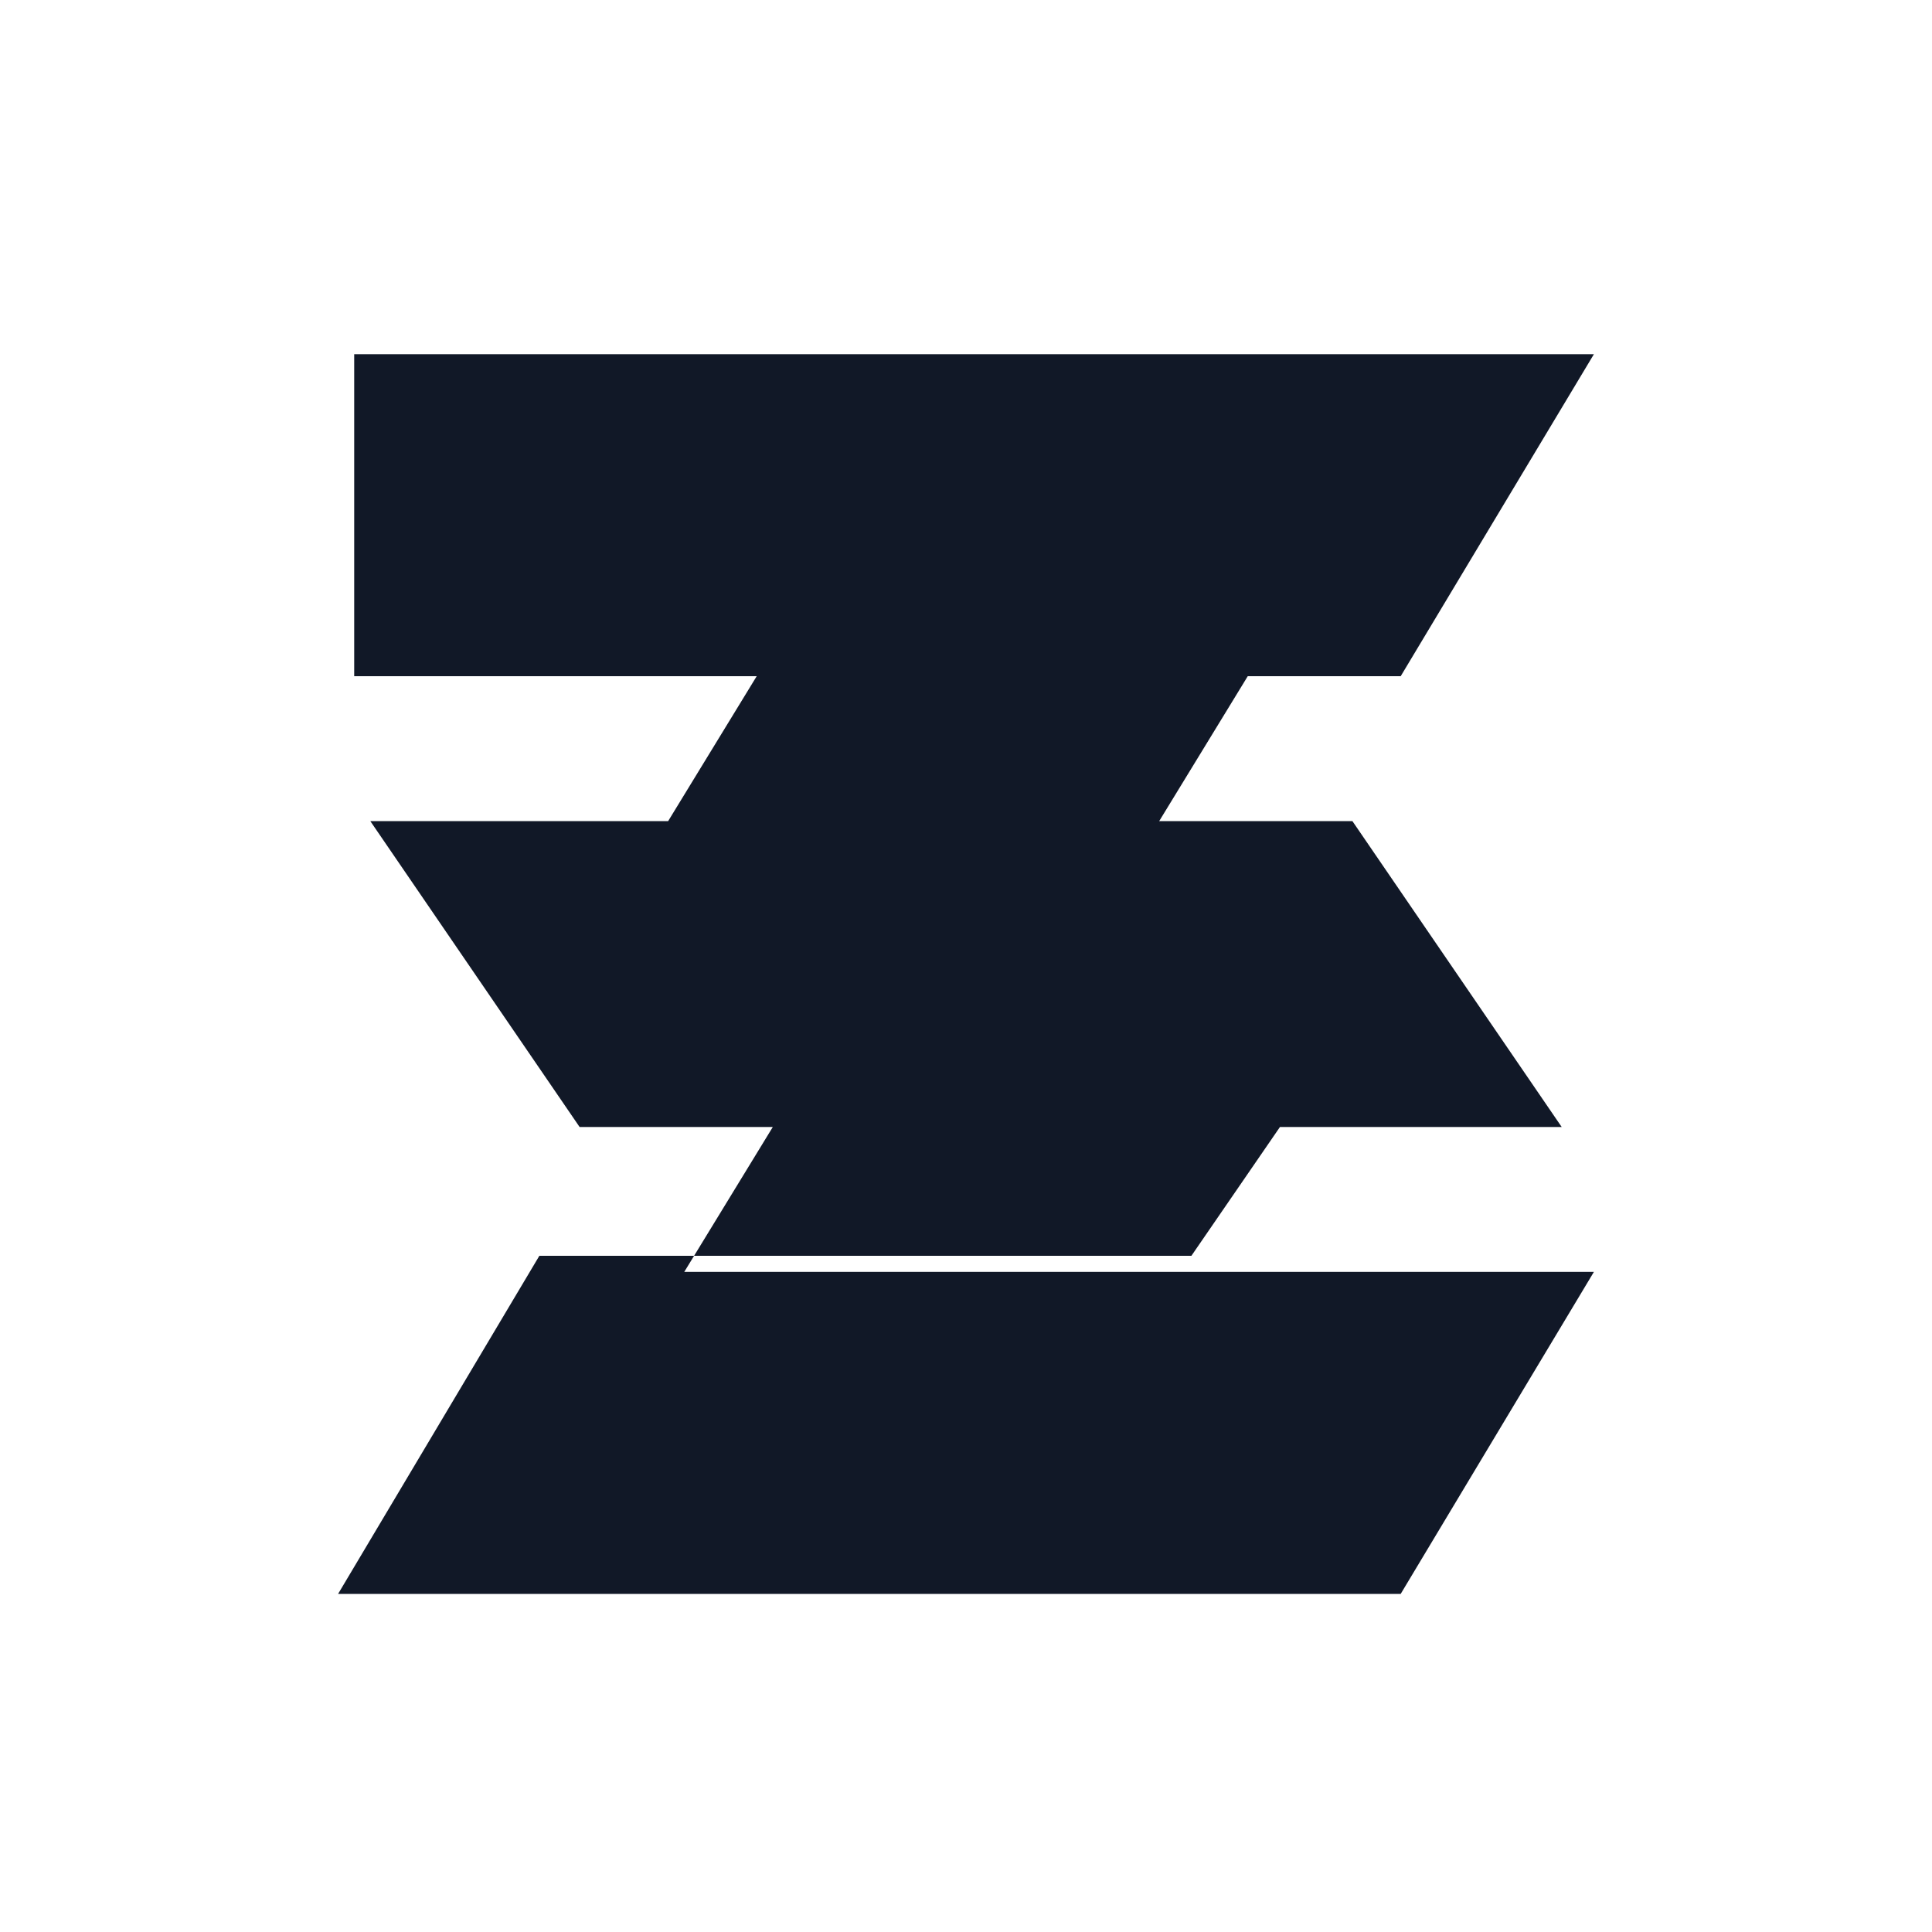
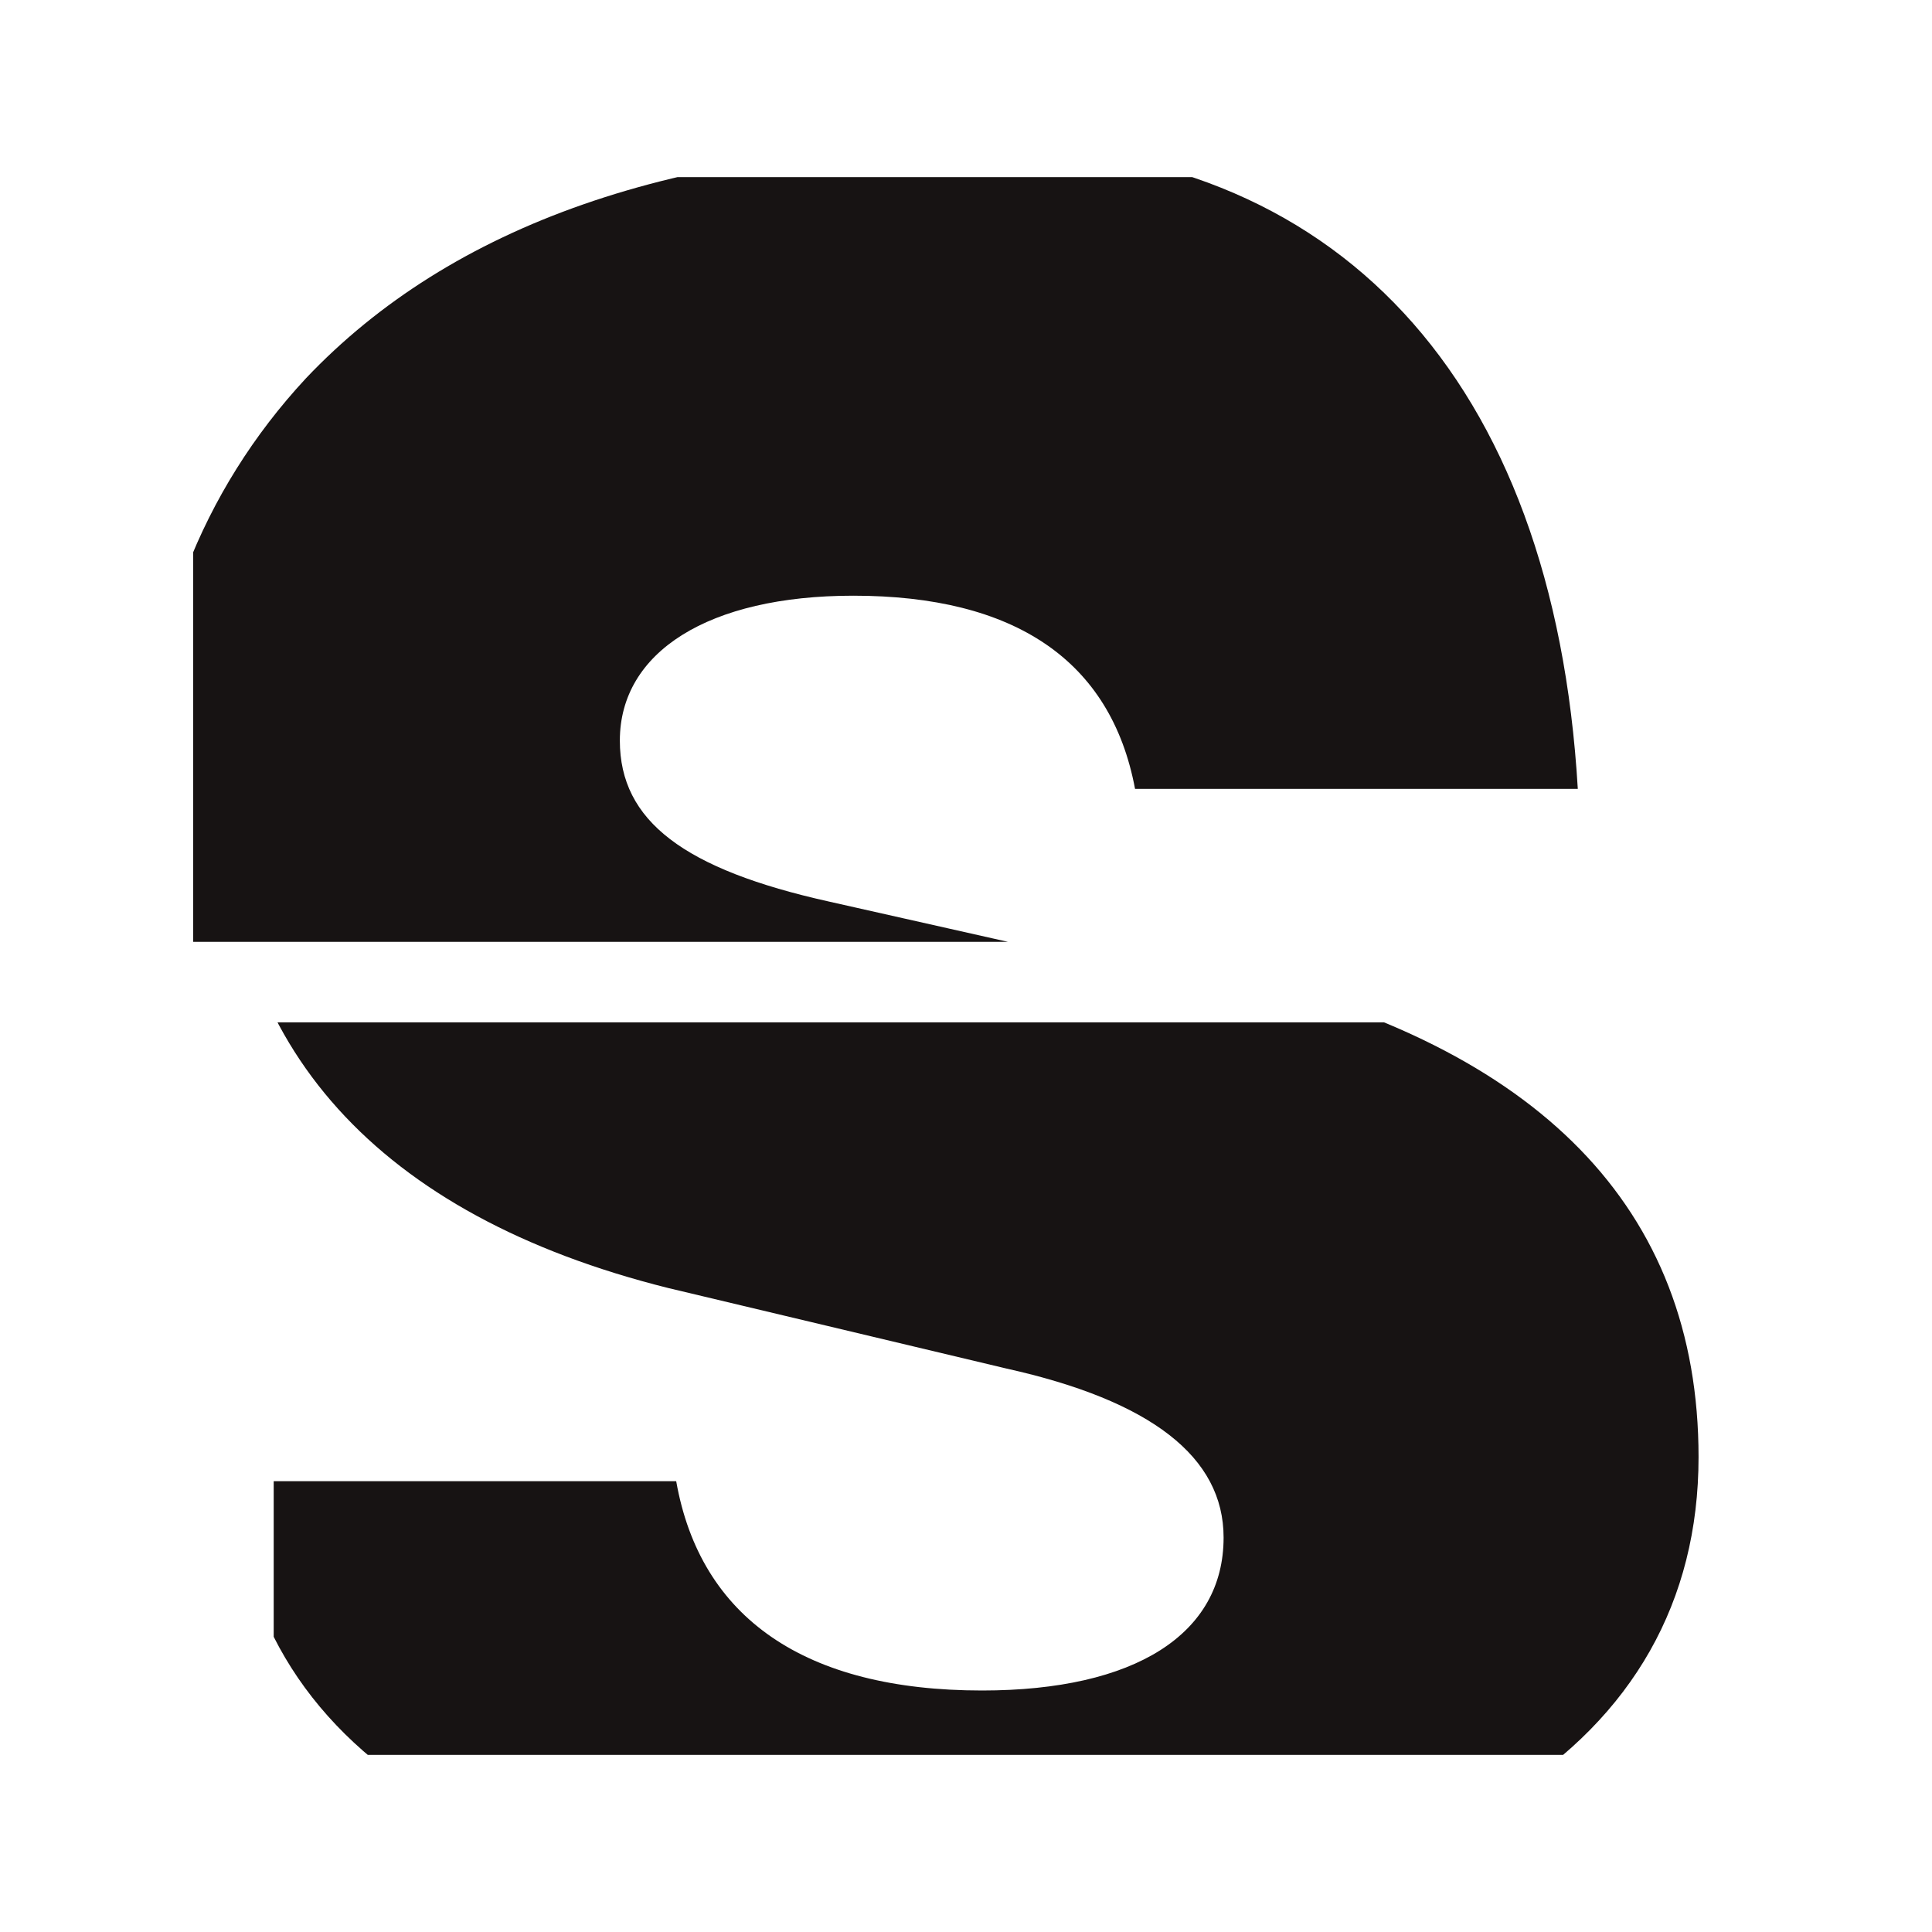
<svg xmlns="http://www.w3.org/2000/svg" width="64" height="64" viewBox="0 0 240 240" fill="none">
  <style>
-     :root { color: #111827; }
-     @media (prefers-color-scheme: dark) { :root { color: #F8FAFC; } }
+     :root { color: #171313; }
+     @media (prefers-color-scheme: dark) { :root { color: #F6F0E8; } }
  </style>
-   <path fill="currentColor" d="M44 44H198L174 84H94L83 102H168L194 140H96L85 158H198L174 198H42L67 156H148L159 140H72L46 102H144L155 84H44V44Z" />
+   <defs>
+     <clipPath id="stage-mark-upper">
+       <path d="M24 22H216V117H24Z" />
+     </clipPath>
+     <clipPath id="stage-mark-lower">
+       <path d="M24 127H216V218H24Z" />
+     </clipPath>
+   </defs>
+   <g fill="currentColor">
+     <path clip-path="url(#stage-mark-upper)" d="M122 18C84 18 56 28 38 47C25 61 18 79 18 99C18 130 37 151 73 160L115 170C133 174 142 181 142 191C142 203 131 210 112 210C90 210 77 201 74 184H19C21 219 54 238 111 238C168 238 201 217 201 181C201 150 181 130 143 121L103 112C85 108 77 102 77 92C77 81 88 74 106 74C126 74 138 82 141 98H196C193 47 166 18 122 18Z" />
+     <g transform="translate(10 0)">
+       <path clip-path="url(#stage-mark-lower)" d="M122 18C84 18 56 28 38 47C25 61 18 79 18 99C18 130 37 151 73 160L115 170C133 174 142 181 142 191C142 203 131 210 112 210C90 210 77 201 74 184H19C21 219 54 238 111 238C168 238 201 217 201 181C201 150 181 130 143 121L103 112C85 108 77 102 77 92C77 81 88 74 106 74C126 74 138 82 141 98H196C193 47 166 18 122 18Z" />
+     </g>
+   </g>
</svg>
